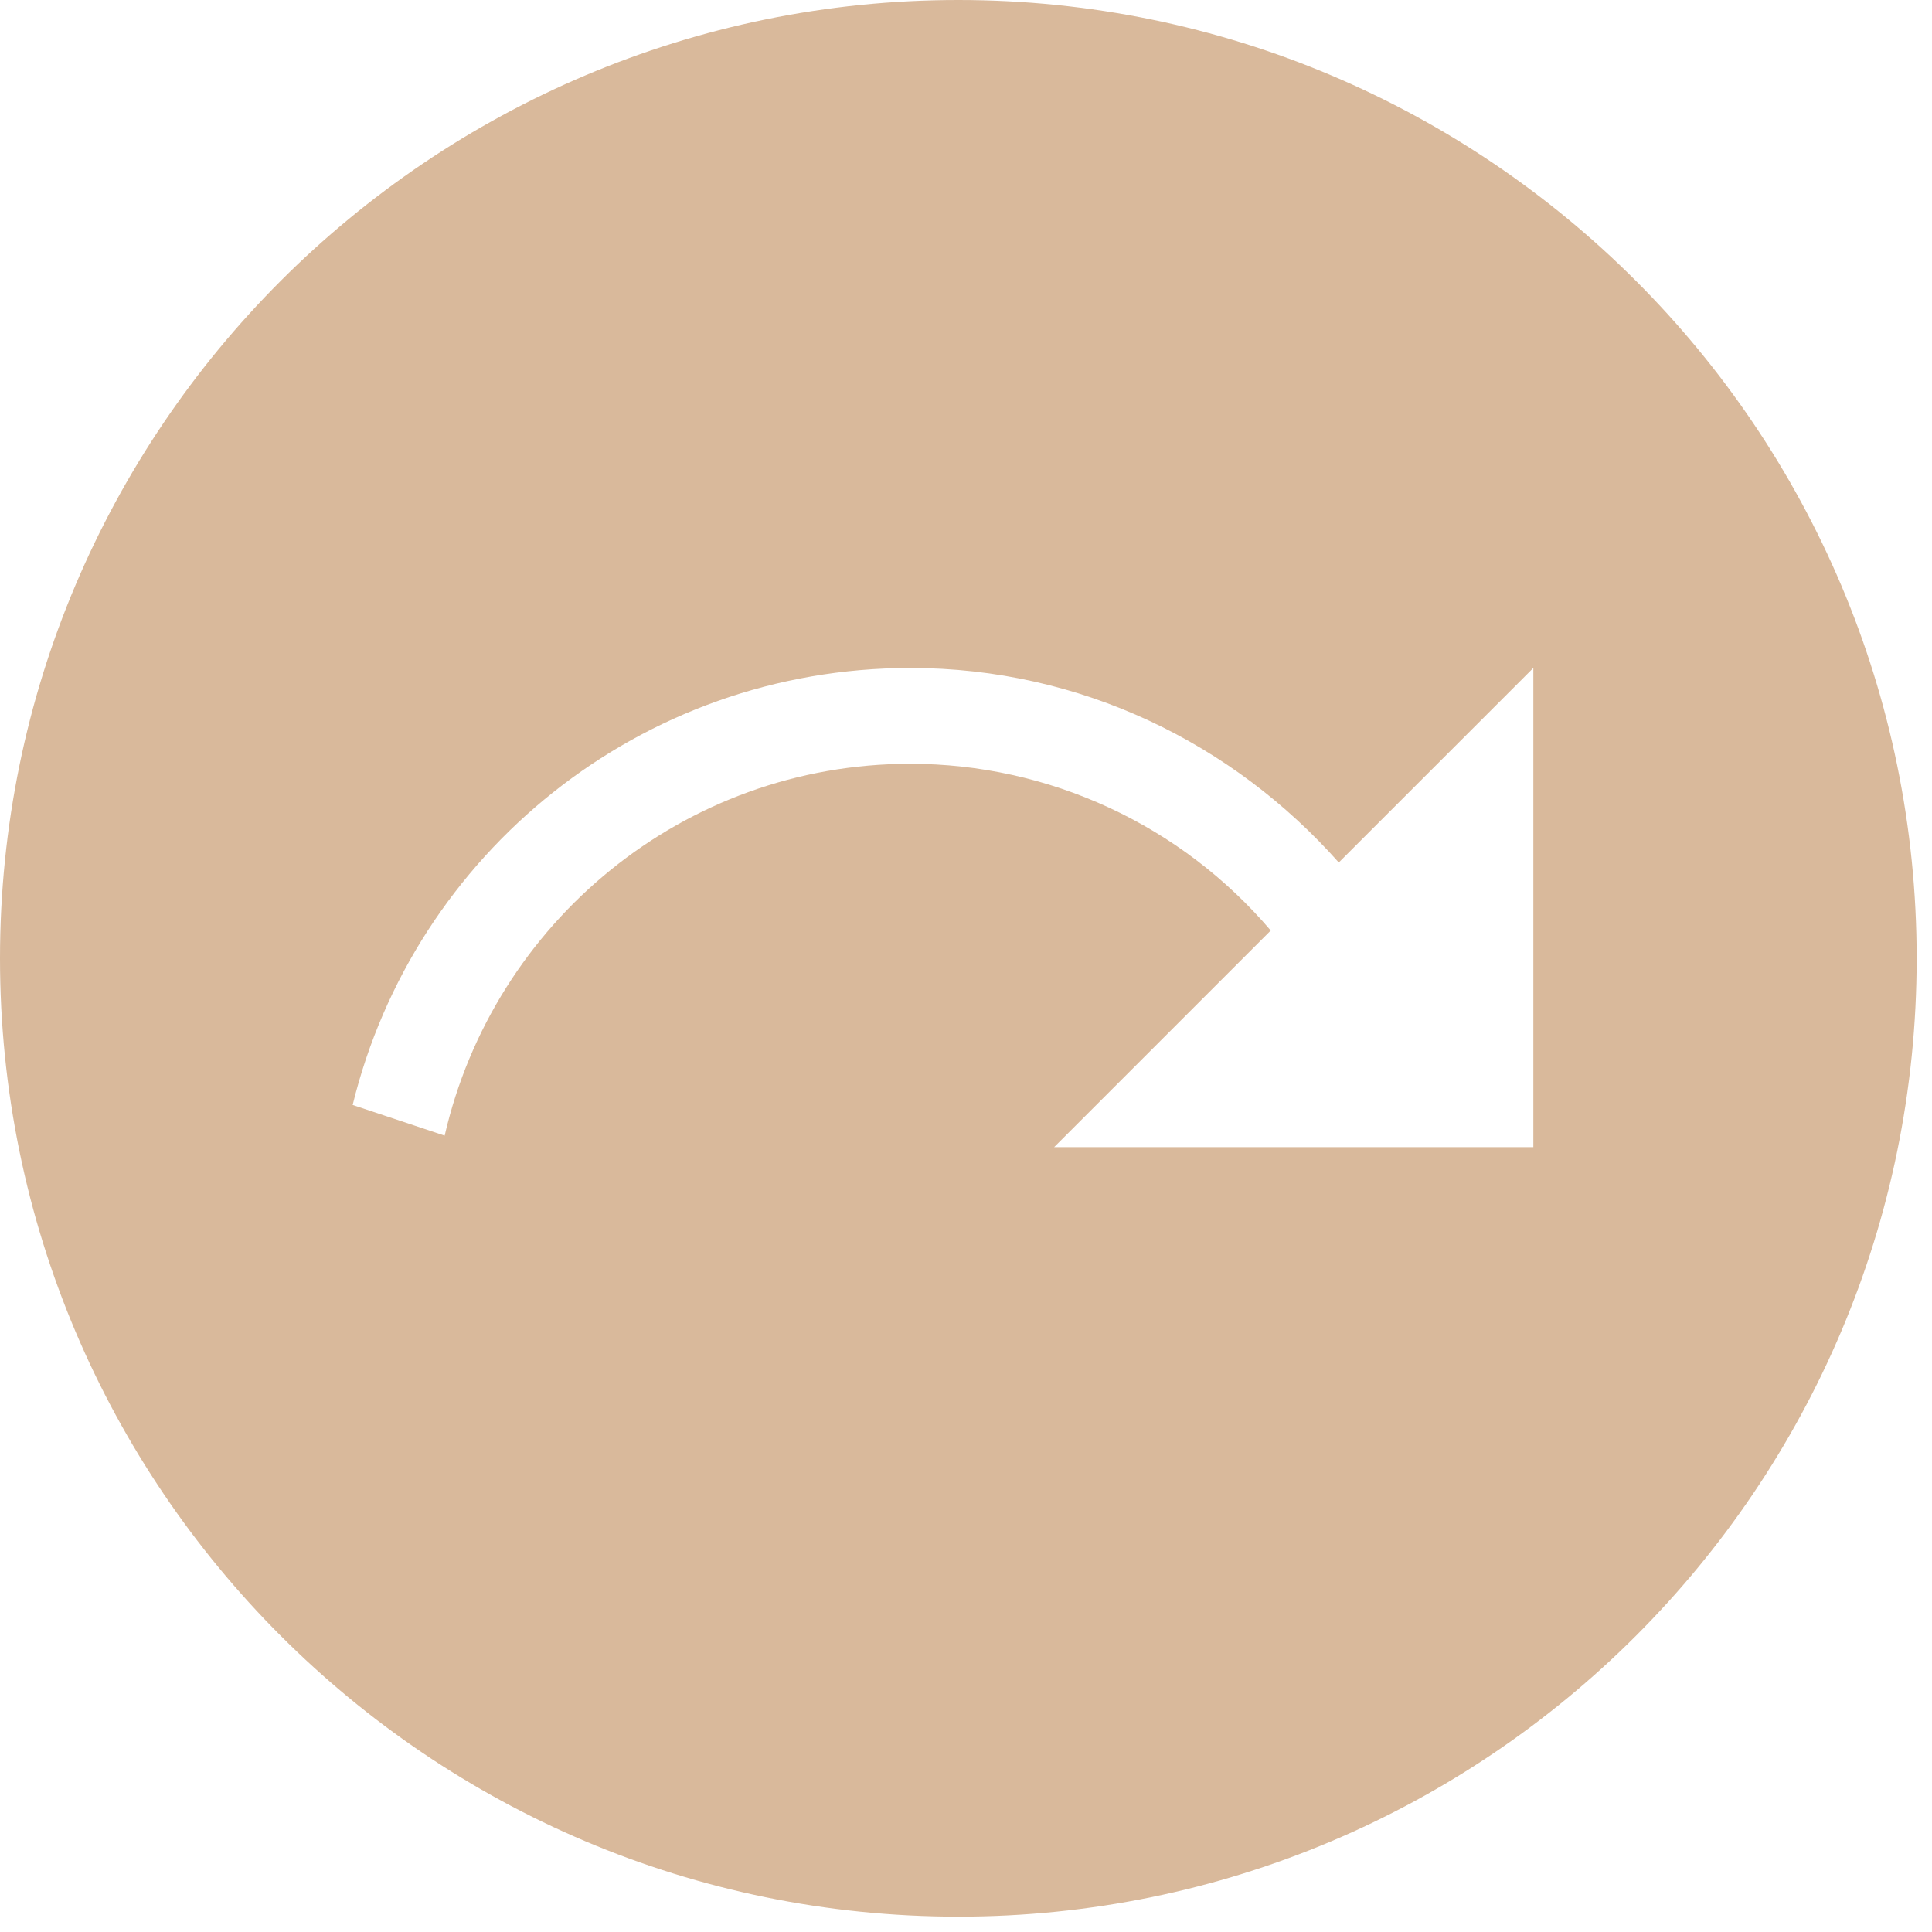
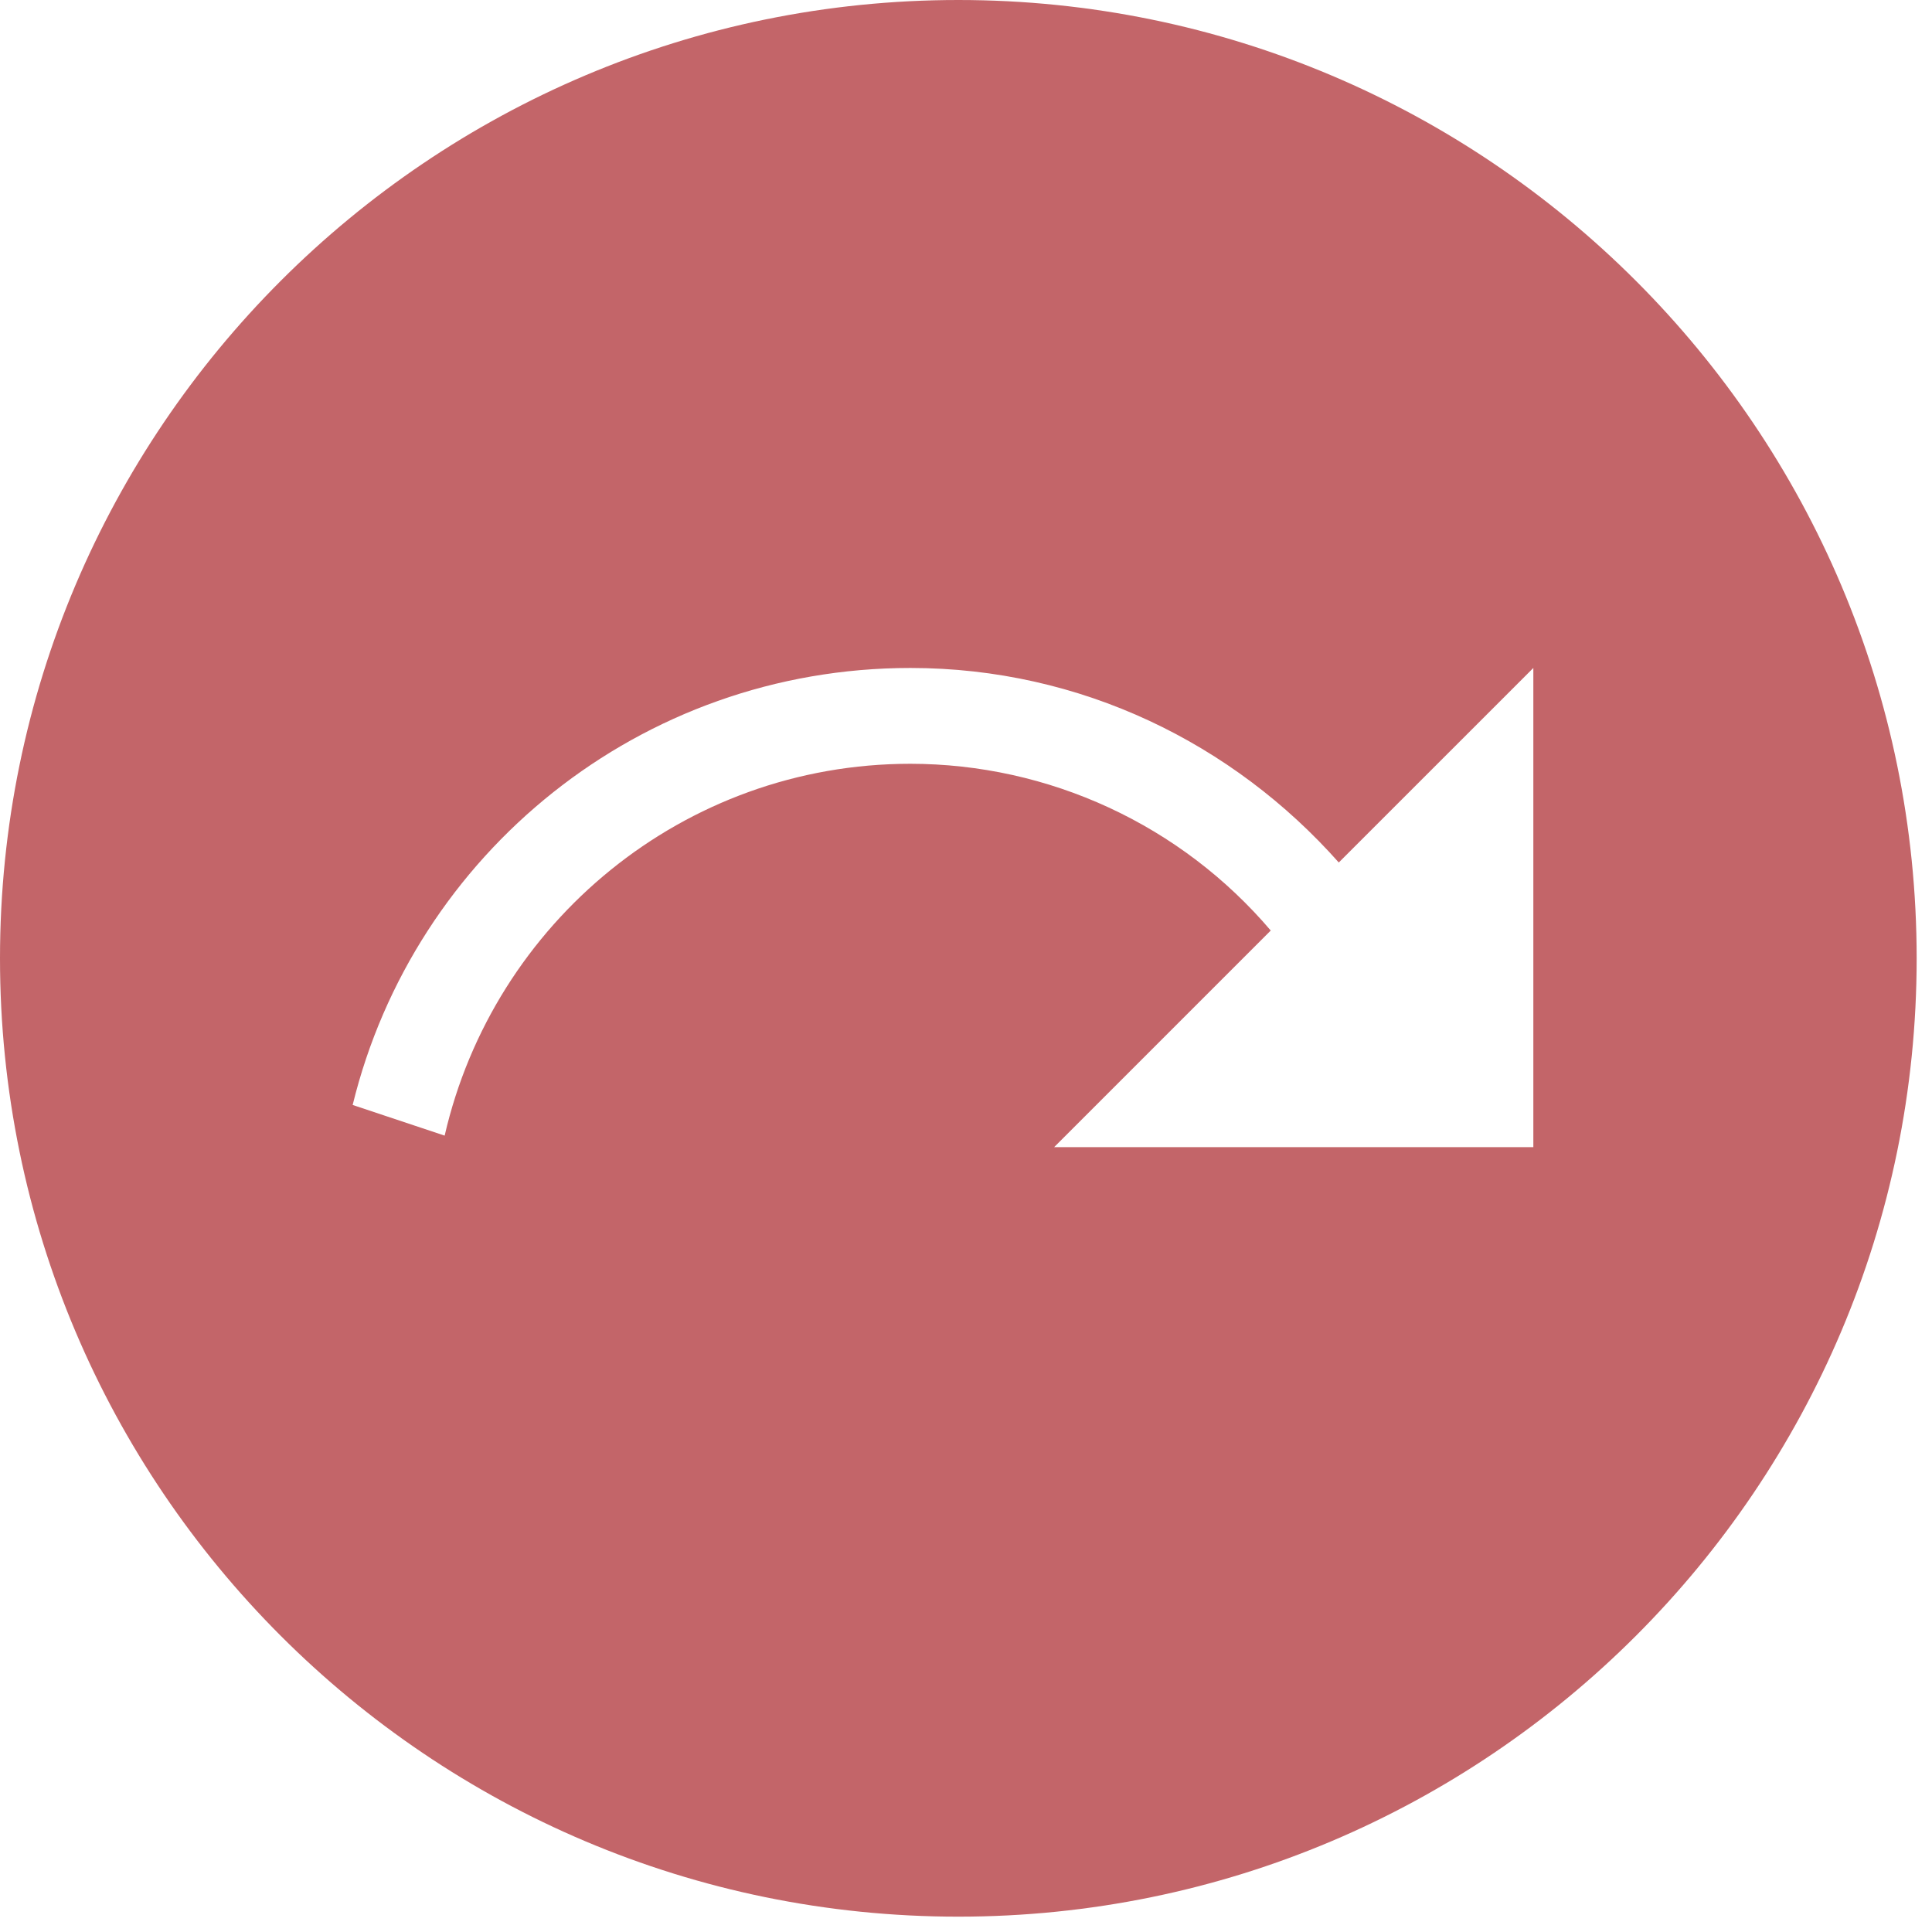
<svg xmlns="http://www.w3.org/2000/svg" width="40" height="40" viewBox="0 0 84 84" fill="none">
-   <path d="M41.667 0C18.667 0 0 18.667 0 41.667C0 64.667 18.667 83.333 41.667 83.333C64.667 83.333 83.333 64.667 83.333 41.667C83.333 18.667 64.667 0 41.667 0ZM66.667 49.875H45.833L55.25 40.458C53.319 38.188 50.918 36.363 48.213 35.112C45.508 33.86 42.564 33.21 39.583 33.208C29.708 33.208 21.458 40.125 19.333 49.375L15.333 48.042C18 37.125 27.833 29.042 39.583 29.042C47 29.042 53.625 32.333 58.208 37.5L66.667 29.042V49.875Z" fill="#D9B99B" />
+   <path d="M41.667 0C18.667 0 0 18.667 0 41.667C0 64.667 18.667 83.333 41.667 83.333C64.667 83.333 83.333 64.667 83.333 41.667C83.333 18.667 64.667 0 41.667 0ZM66.667 49.875H45.833L55.25 40.458C53.319 38.188 50.918 36.363 48.213 35.112C45.508 33.86 42.564 33.21 39.583 33.208C29.708 33.208 21.458 40.125 19.333 49.375L15.333 48.042C18 37.125 27.833 29.042 39.583 29.042C47 29.042 53.625 32.333 58.208 37.5L66.667 29.042V49.875Z" fill="#C36569" />
</svg>
